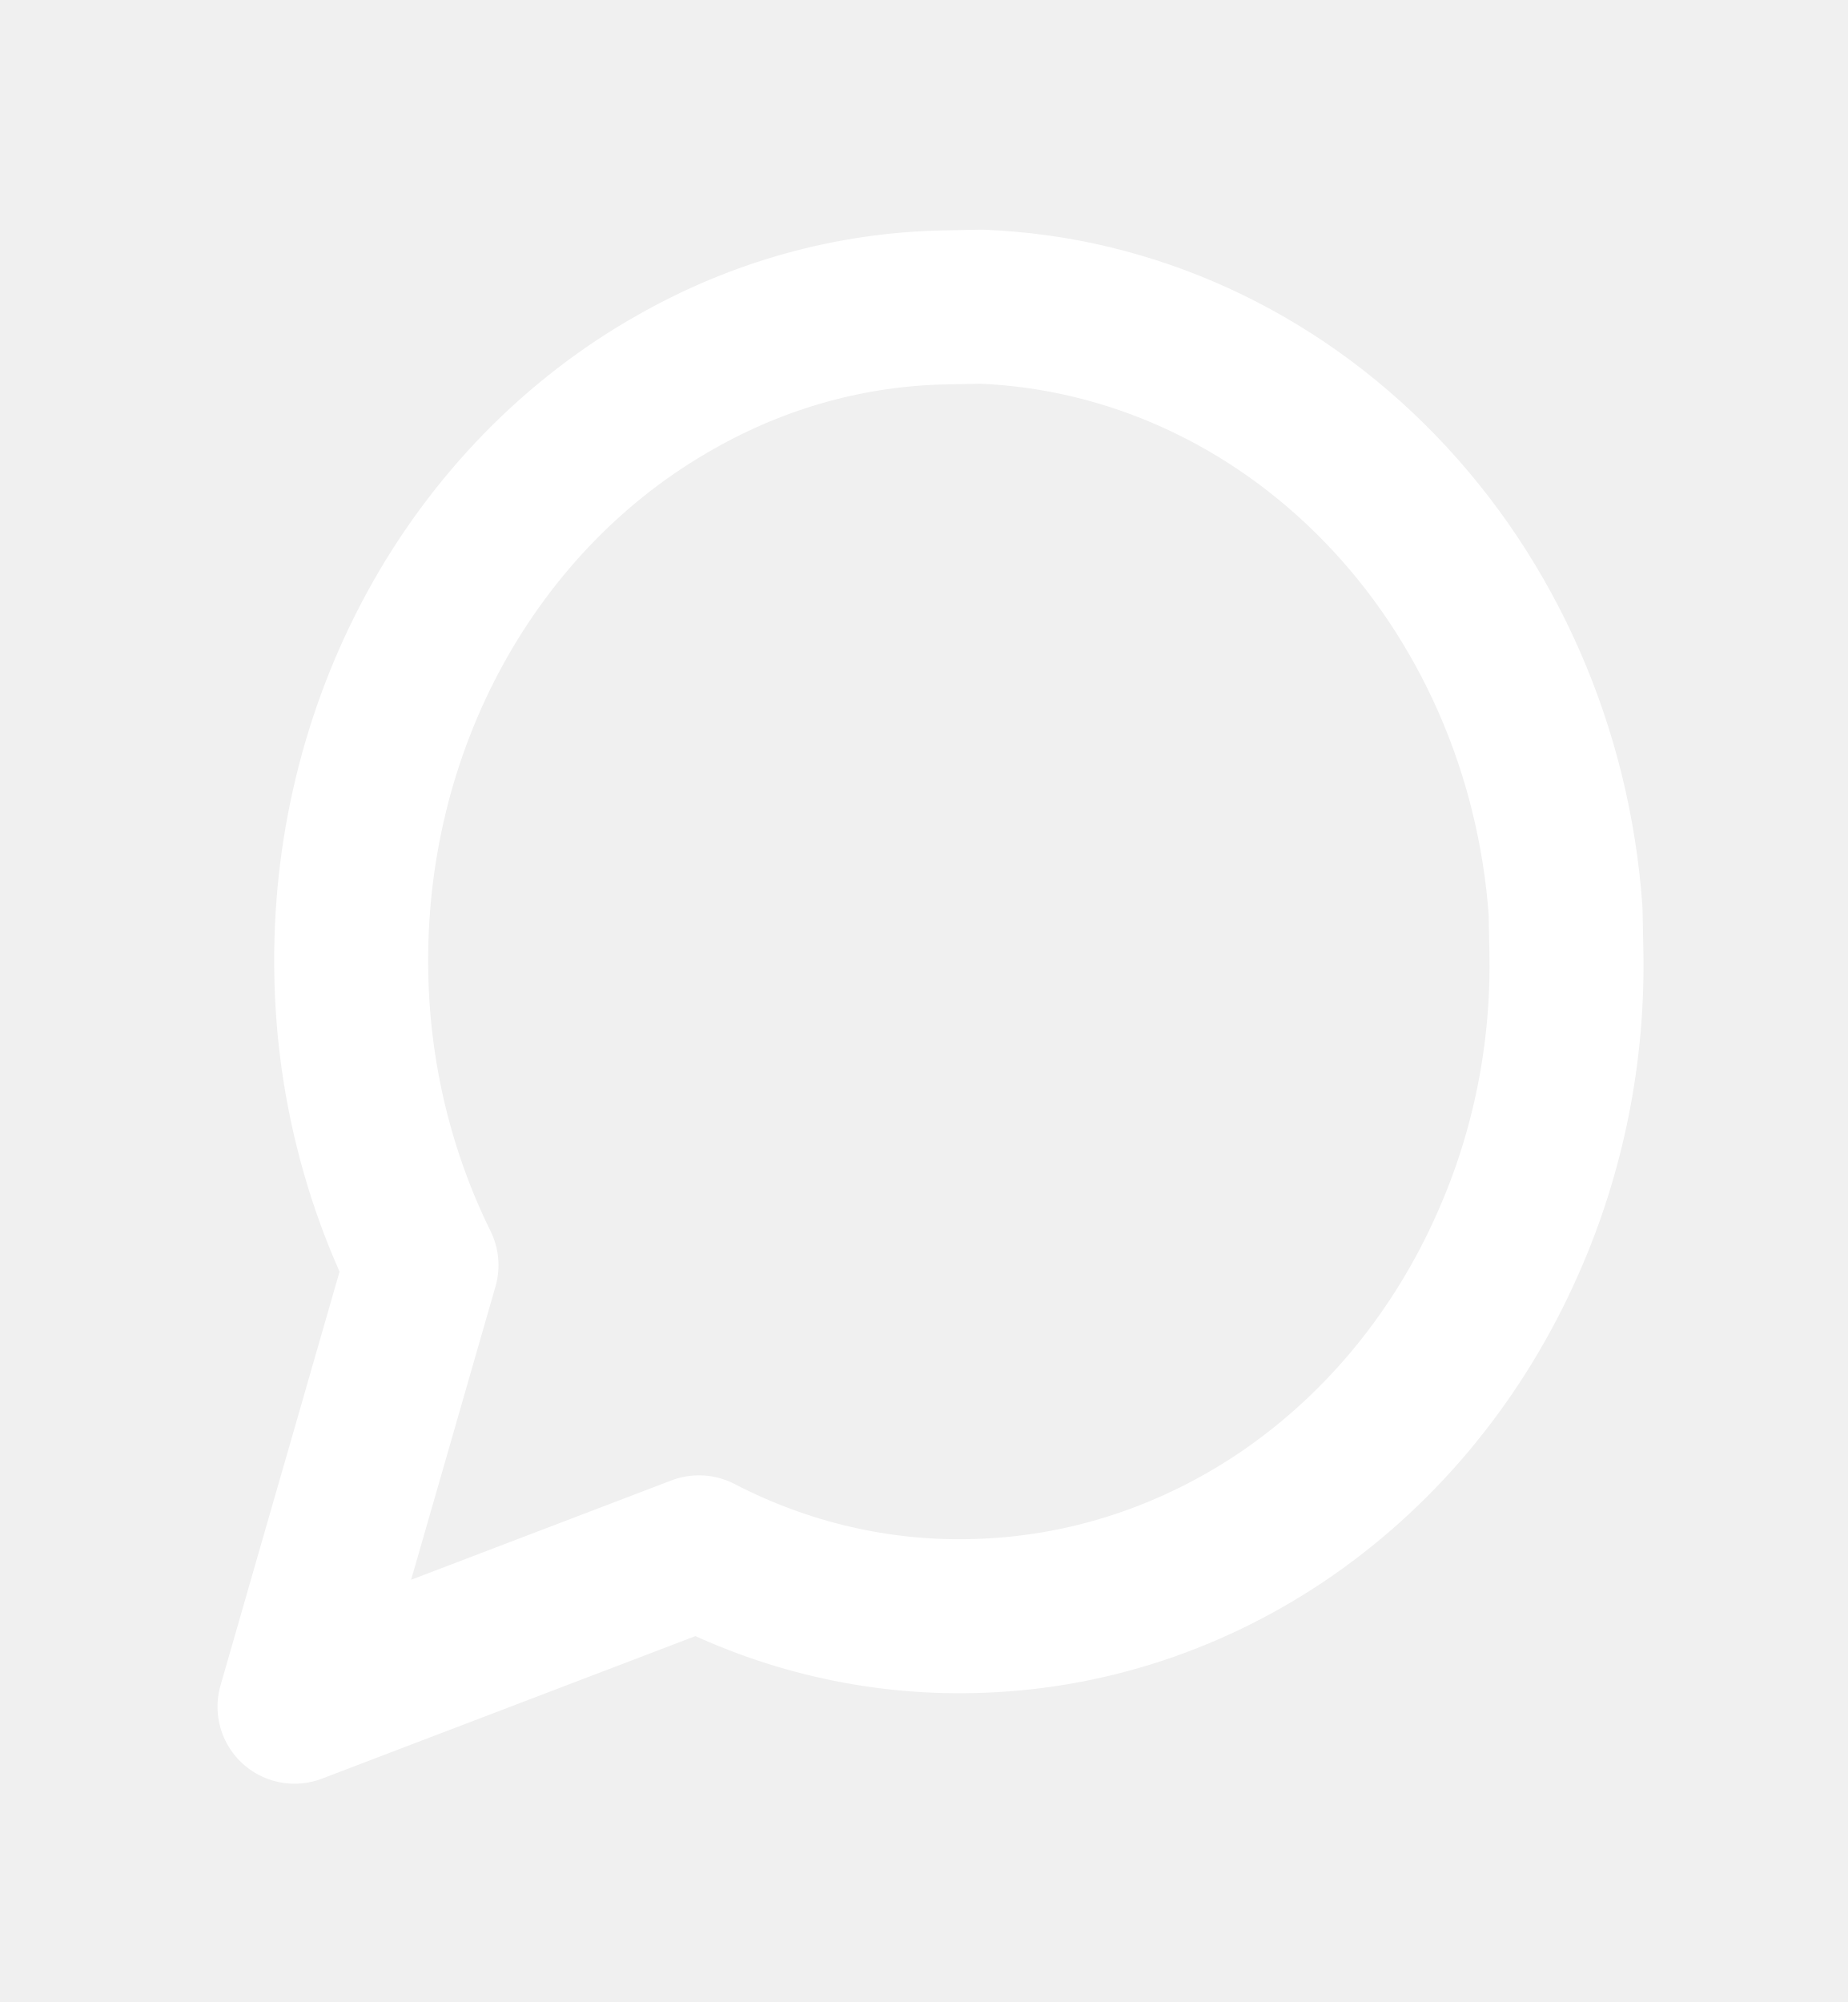
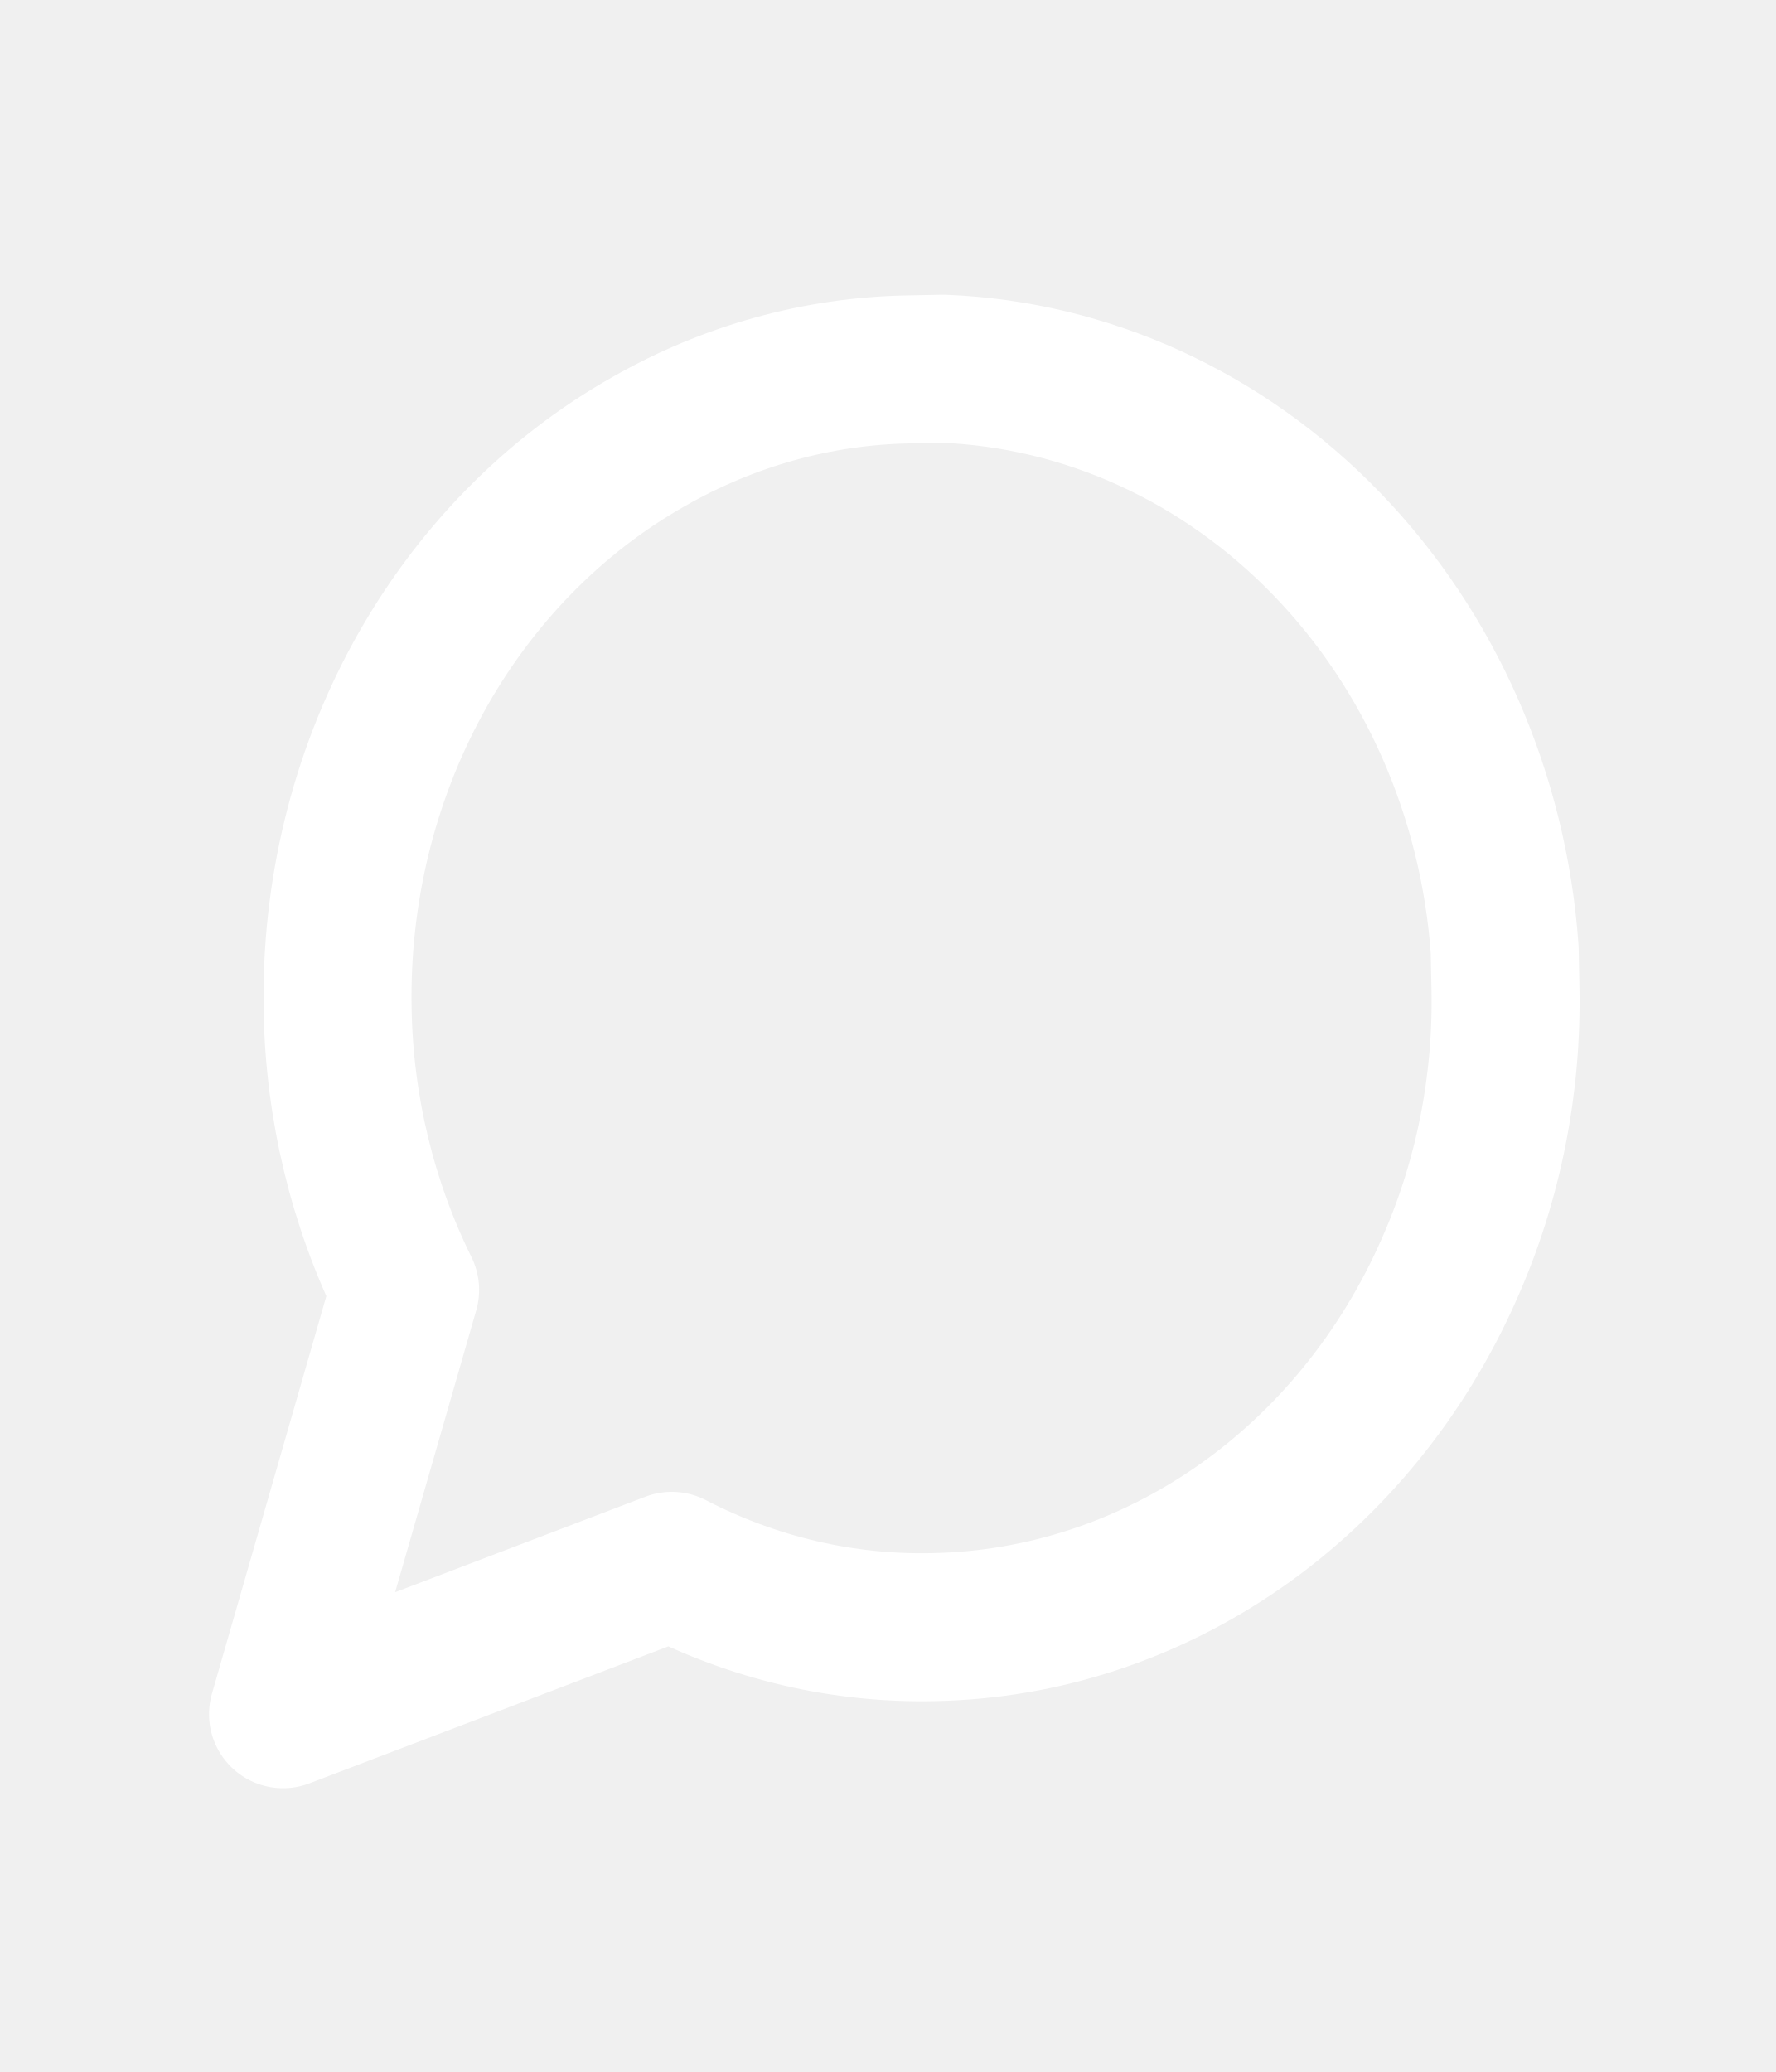
- <svg xmlns="http://www.w3.org/2000/svg" width="24" height="26" viewBox="0 0 24 26" fill="none">
+ <svg xmlns="http://www.w3.org/2000/svg" width="24" height="28" viewBox="0 0 24 26" fill="none">
  <path d="M20.345 12.332C20.375 13.651 20.115 14.959 19.586 16.148C18.959 17.572 17.976 18.78 16.747 19.635C15.517 20.49 14.09 20.959 12.625 20.988C11.399 21.017 10.184 20.733 9.079 20.16L3.825 22.165L5.475 16.431C4.899 15.264 4.586 13.968 4.563 12.649C4.532 11.071 4.909 9.516 5.653 8.158C6.397 6.801 7.477 5.694 8.774 4.963C9.856 4.346 11.058 4.013 12.284 3.992L12.748 3.983C14.685 4.059 16.53 4.902 17.93 6.35C19.331 7.798 20.187 9.75 20.335 11.832L20.345 12.332Z" stroke="white" stroke-width="2" stroke-linecap="round" stroke-linejoin="round" />
</svg>
